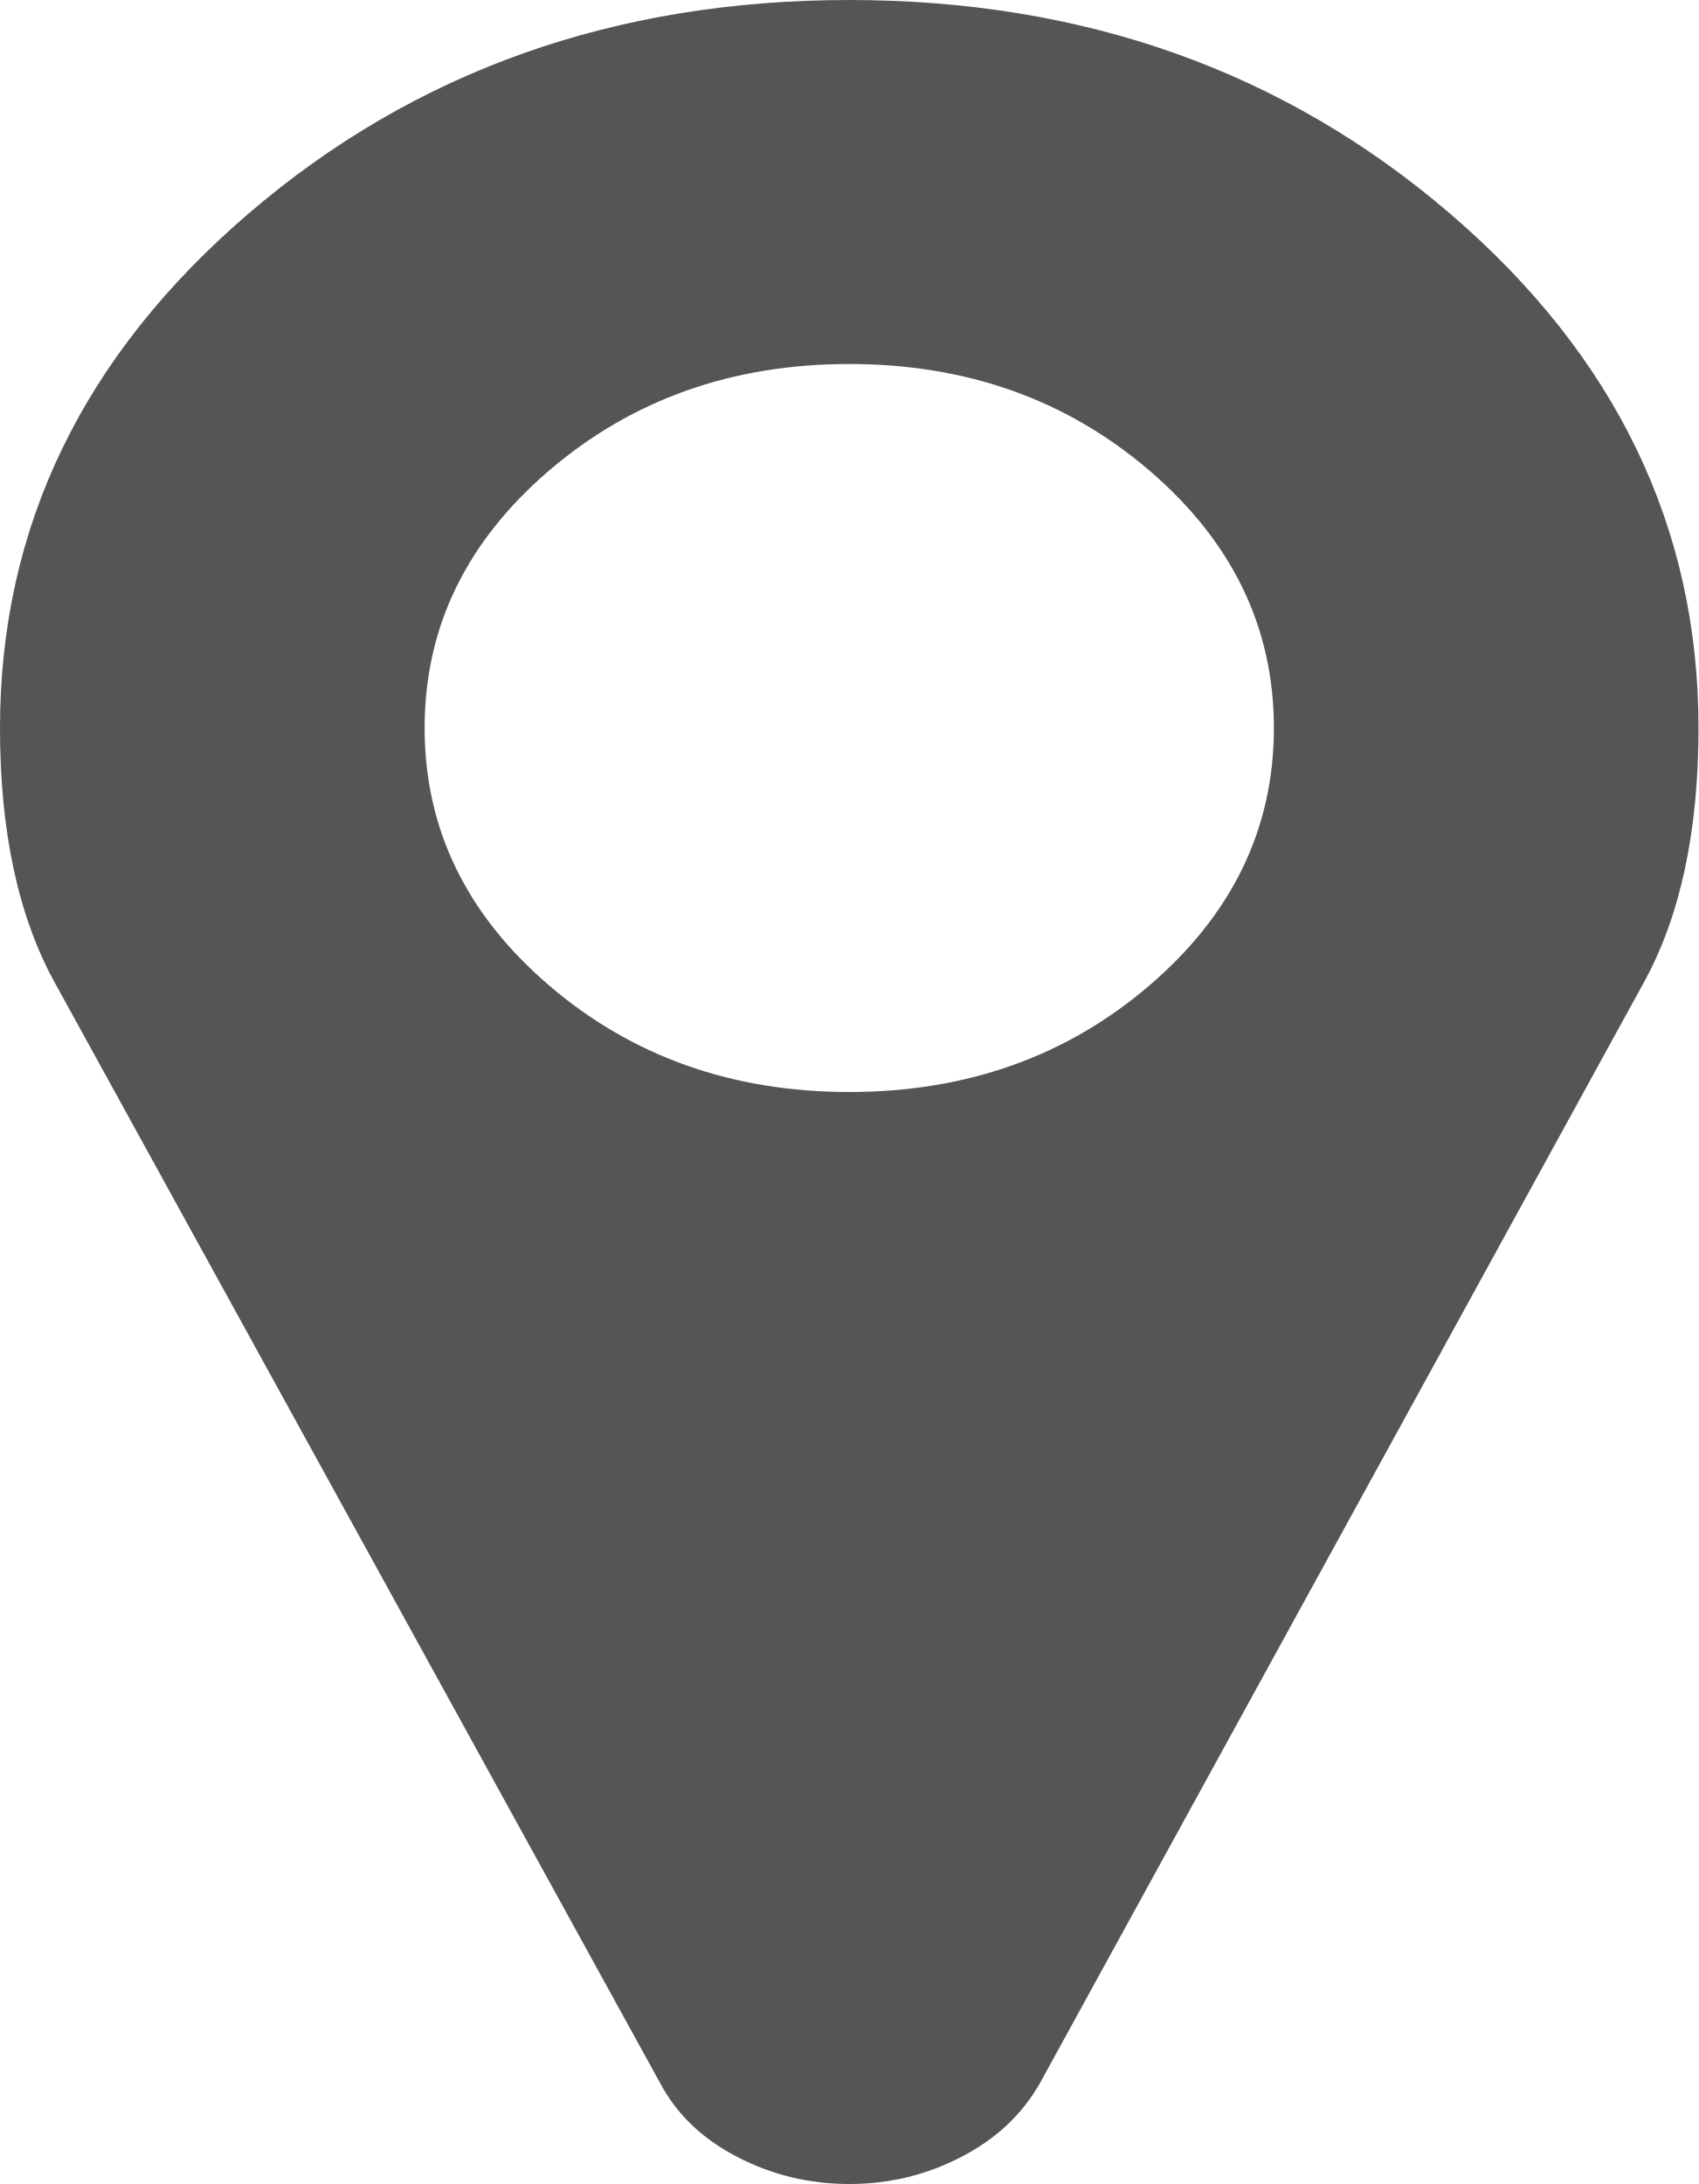
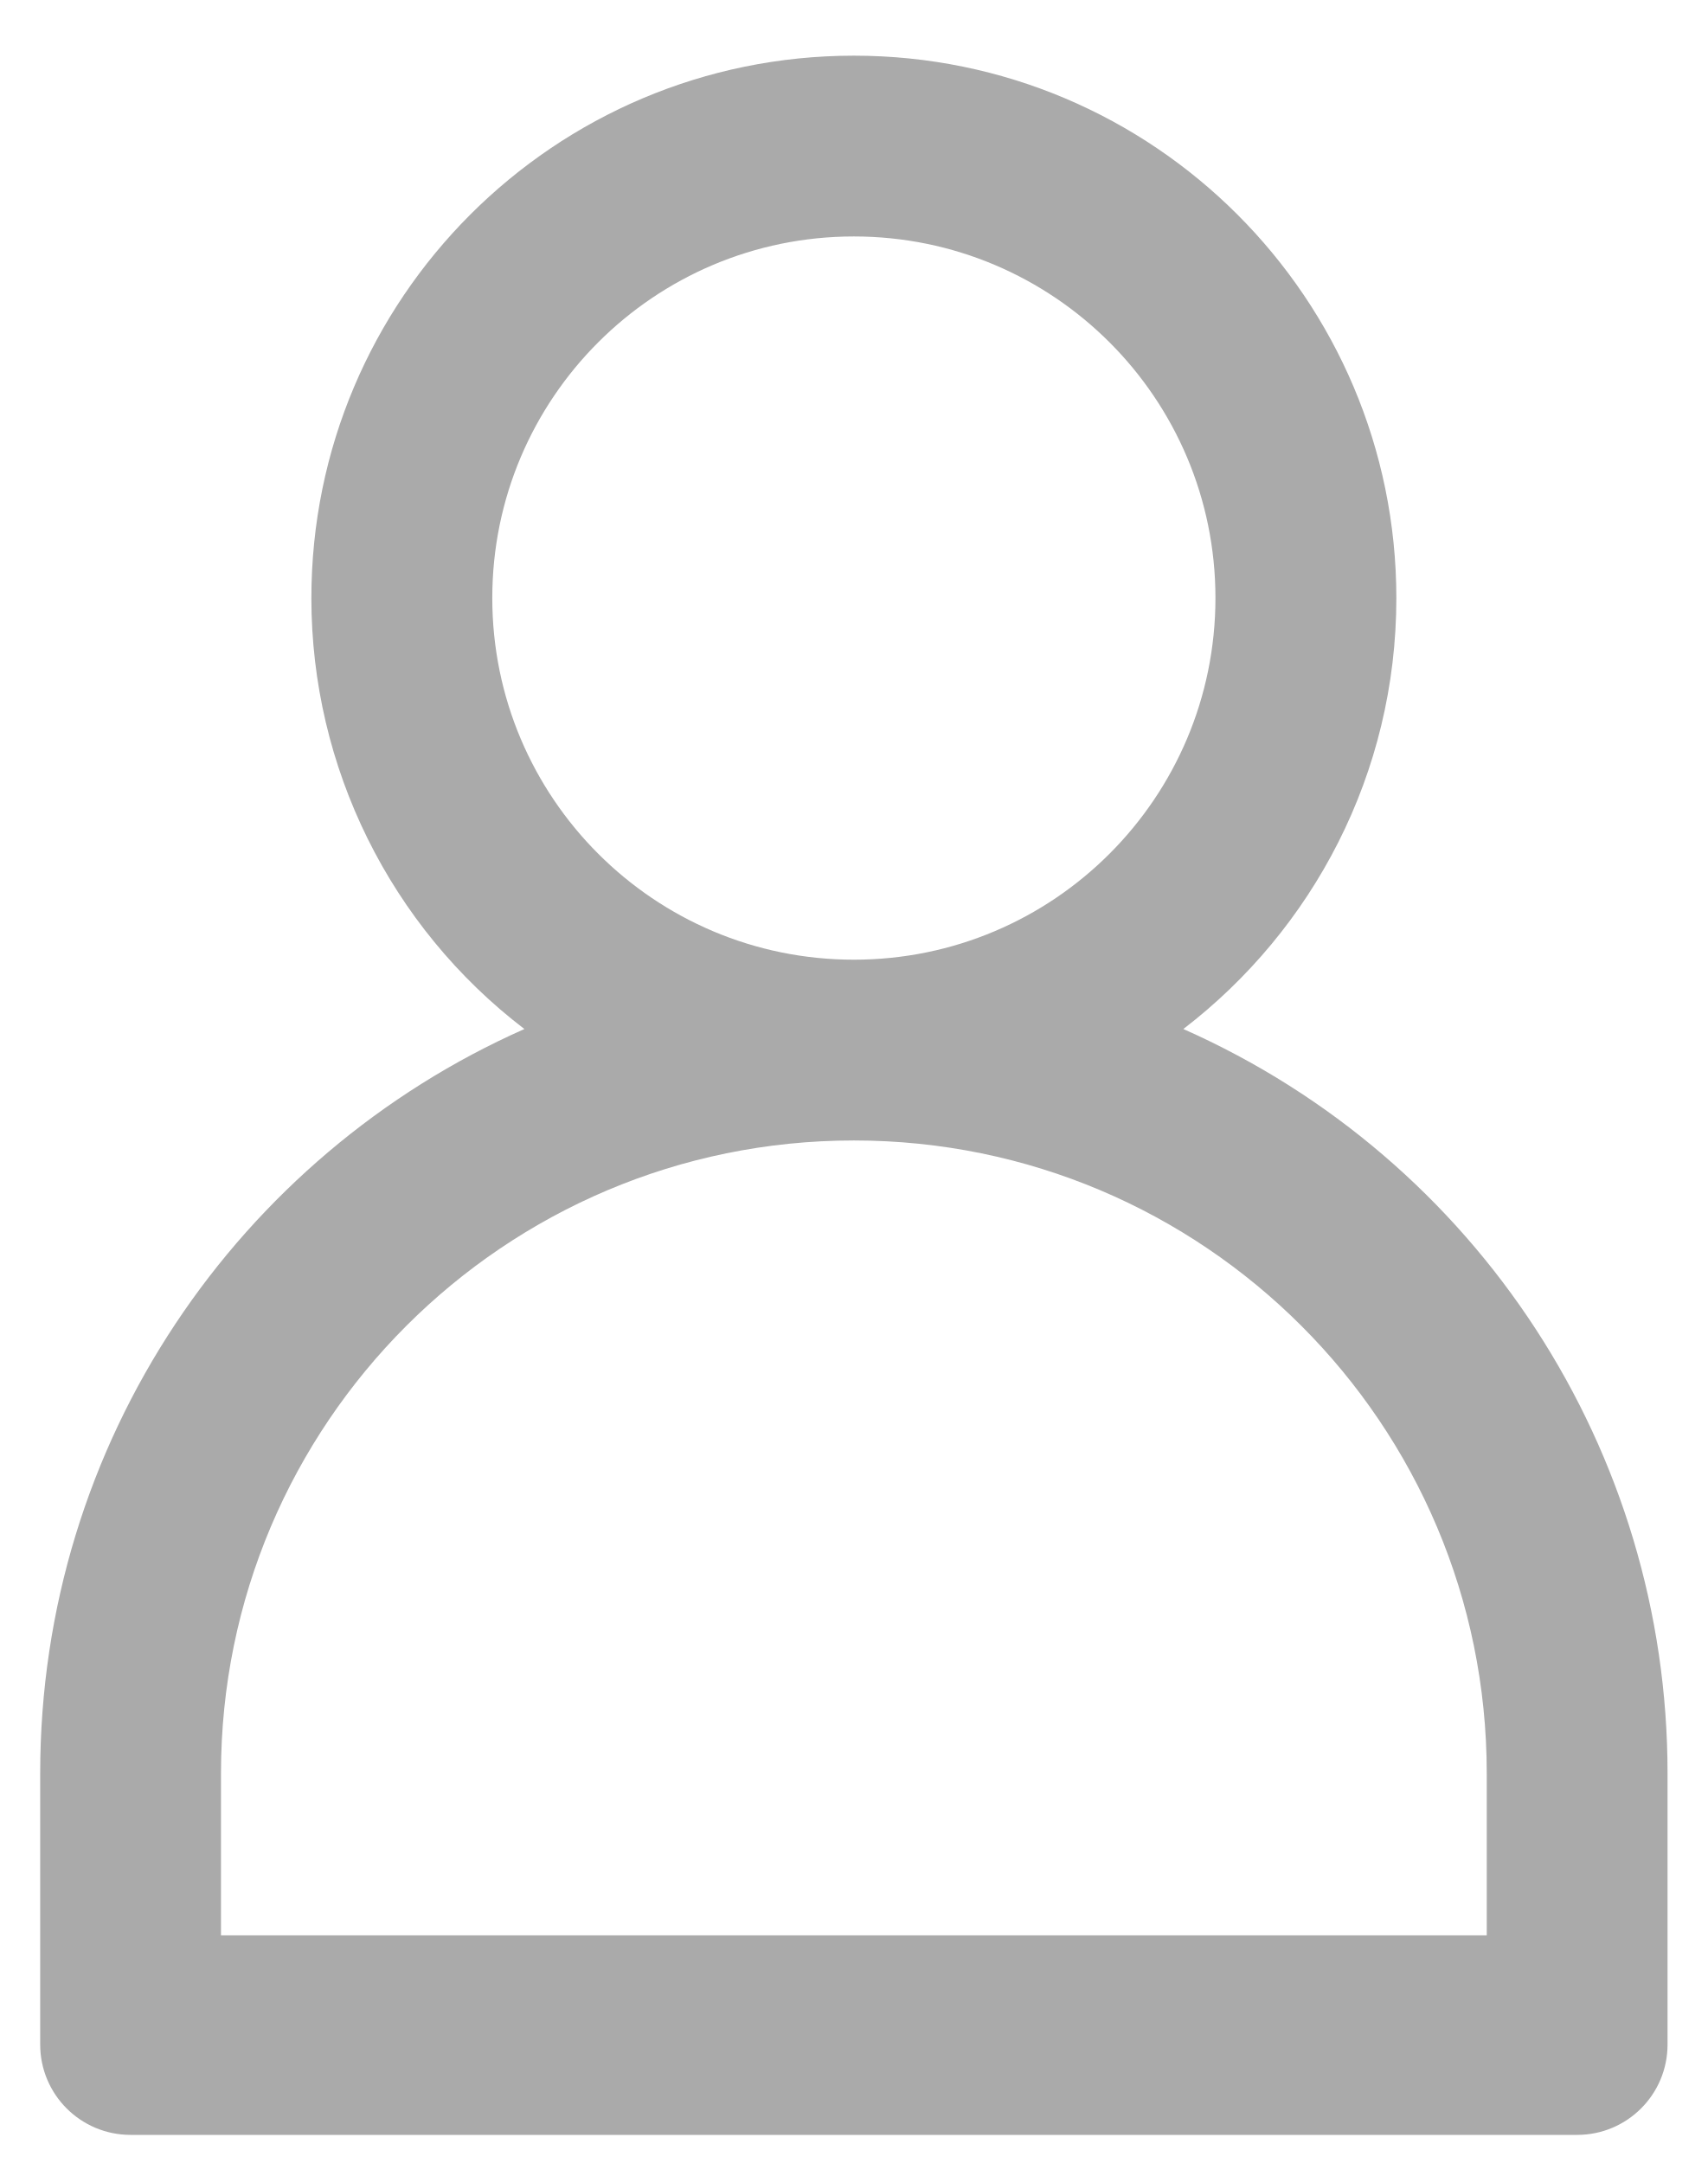
- <svg xmlns="http://www.w3.org/2000/svg" version="1.1" width="14px" height="18px">
-   <g transform="matrix(1 0 0 1 -15 -70 )">
-     <path d="M 9.475 8.121  C 10.158 7.535  10.5 6.828  10.5 6  C 10.5 5.172  10.158 4.465  9.475 3.879  C 8.791 3.293  7.966 3  7 3  C 6.034 3  5.209 3.293  4.525 3.879  C 3.842 4.465  3.5 5.172  3.5 6  C 3.5 6.828  3.842 7.535  4.525 8.121  C 5.209 8.707  6.034 9  7 9  C 7.966 9  8.791 8.707  9.475 8.121  Z M 11.949 1.758  C 13.316 2.93  14 4.344  14 6  C 14 6.852  13.85 7.551  13.549 8.098  L 8.572 17.168  C 8.426 17.426  8.21 17.629  7.923 17.777  C 7.636 17.926  7.328 18  7 18  C 6.672 18  6.364 17.926  6.077 17.777  C 5.79 17.629  5.578 17.426  5.441 17.168  L 0.451 8.098  C 0.15 7.551  0 6.852  0 6  C 0 4.344  0.684 2.93  2.051 1.758  C 3.418 0.586  5.068 0  7 0  C 8.932 0  10.582 0.586  11.949 1.758  Z " fill-rule="nonzero" fill="#555555" stroke="none" transform="matrix(1 0 0 1 15 70 )" />
+ <svg xmlns="http://www.w3.org/2000/svg" version="1.1" width="15px" height="19px">
+   <g transform="matrix(1 0 0 1 -120 -801 )">
+     <path d="M 7.5 0.489  C 10.131 0.489  12.264 2.622  12.265 5.253  C 12.265 6.795  11.531 8.167  10.394 9.039  C 12.98 10.185  14.648 12.748  14.647 15.577  L 14.647 17.959  C 14.647 18.398  14.292 18.753  13.853 18.753  L 1.147 18.753  C 0.708 18.753  0.353 18.398  0.353 17.959  L 0.353 15.577  C 0.353 12.659  2.1 10.15  4.606 9.039  C 3.427 8.138  2.735 6.738  2.735 5.254  C 2.735 2.623  4.869 0.489  7.5 0.489  Z M 7.5 8.43  C 9.254 8.43  10.676 7.007  10.676 5.253  C 10.676 3.499  9.254 2.077  7.5 2.077  C 5.746 2.077  4.324 3.499  4.324 5.253  C 4.324 7.007  5.746 8.43  7.5 8.43  Z M 1.941 15.577  L 1.941 17  L 13.059 17  L 13.059 15.577  C 13.059 12.507  10.57 10.018  7.5 10.018  C 4.43 10.018  1.941 12.507  1.941 15.577  Z " fill-rule="nonzero" fill="#aaaaaa" stroke="none" transform="matrix(1 0 0 1 120 801 )" />
  </g>
</svg>
